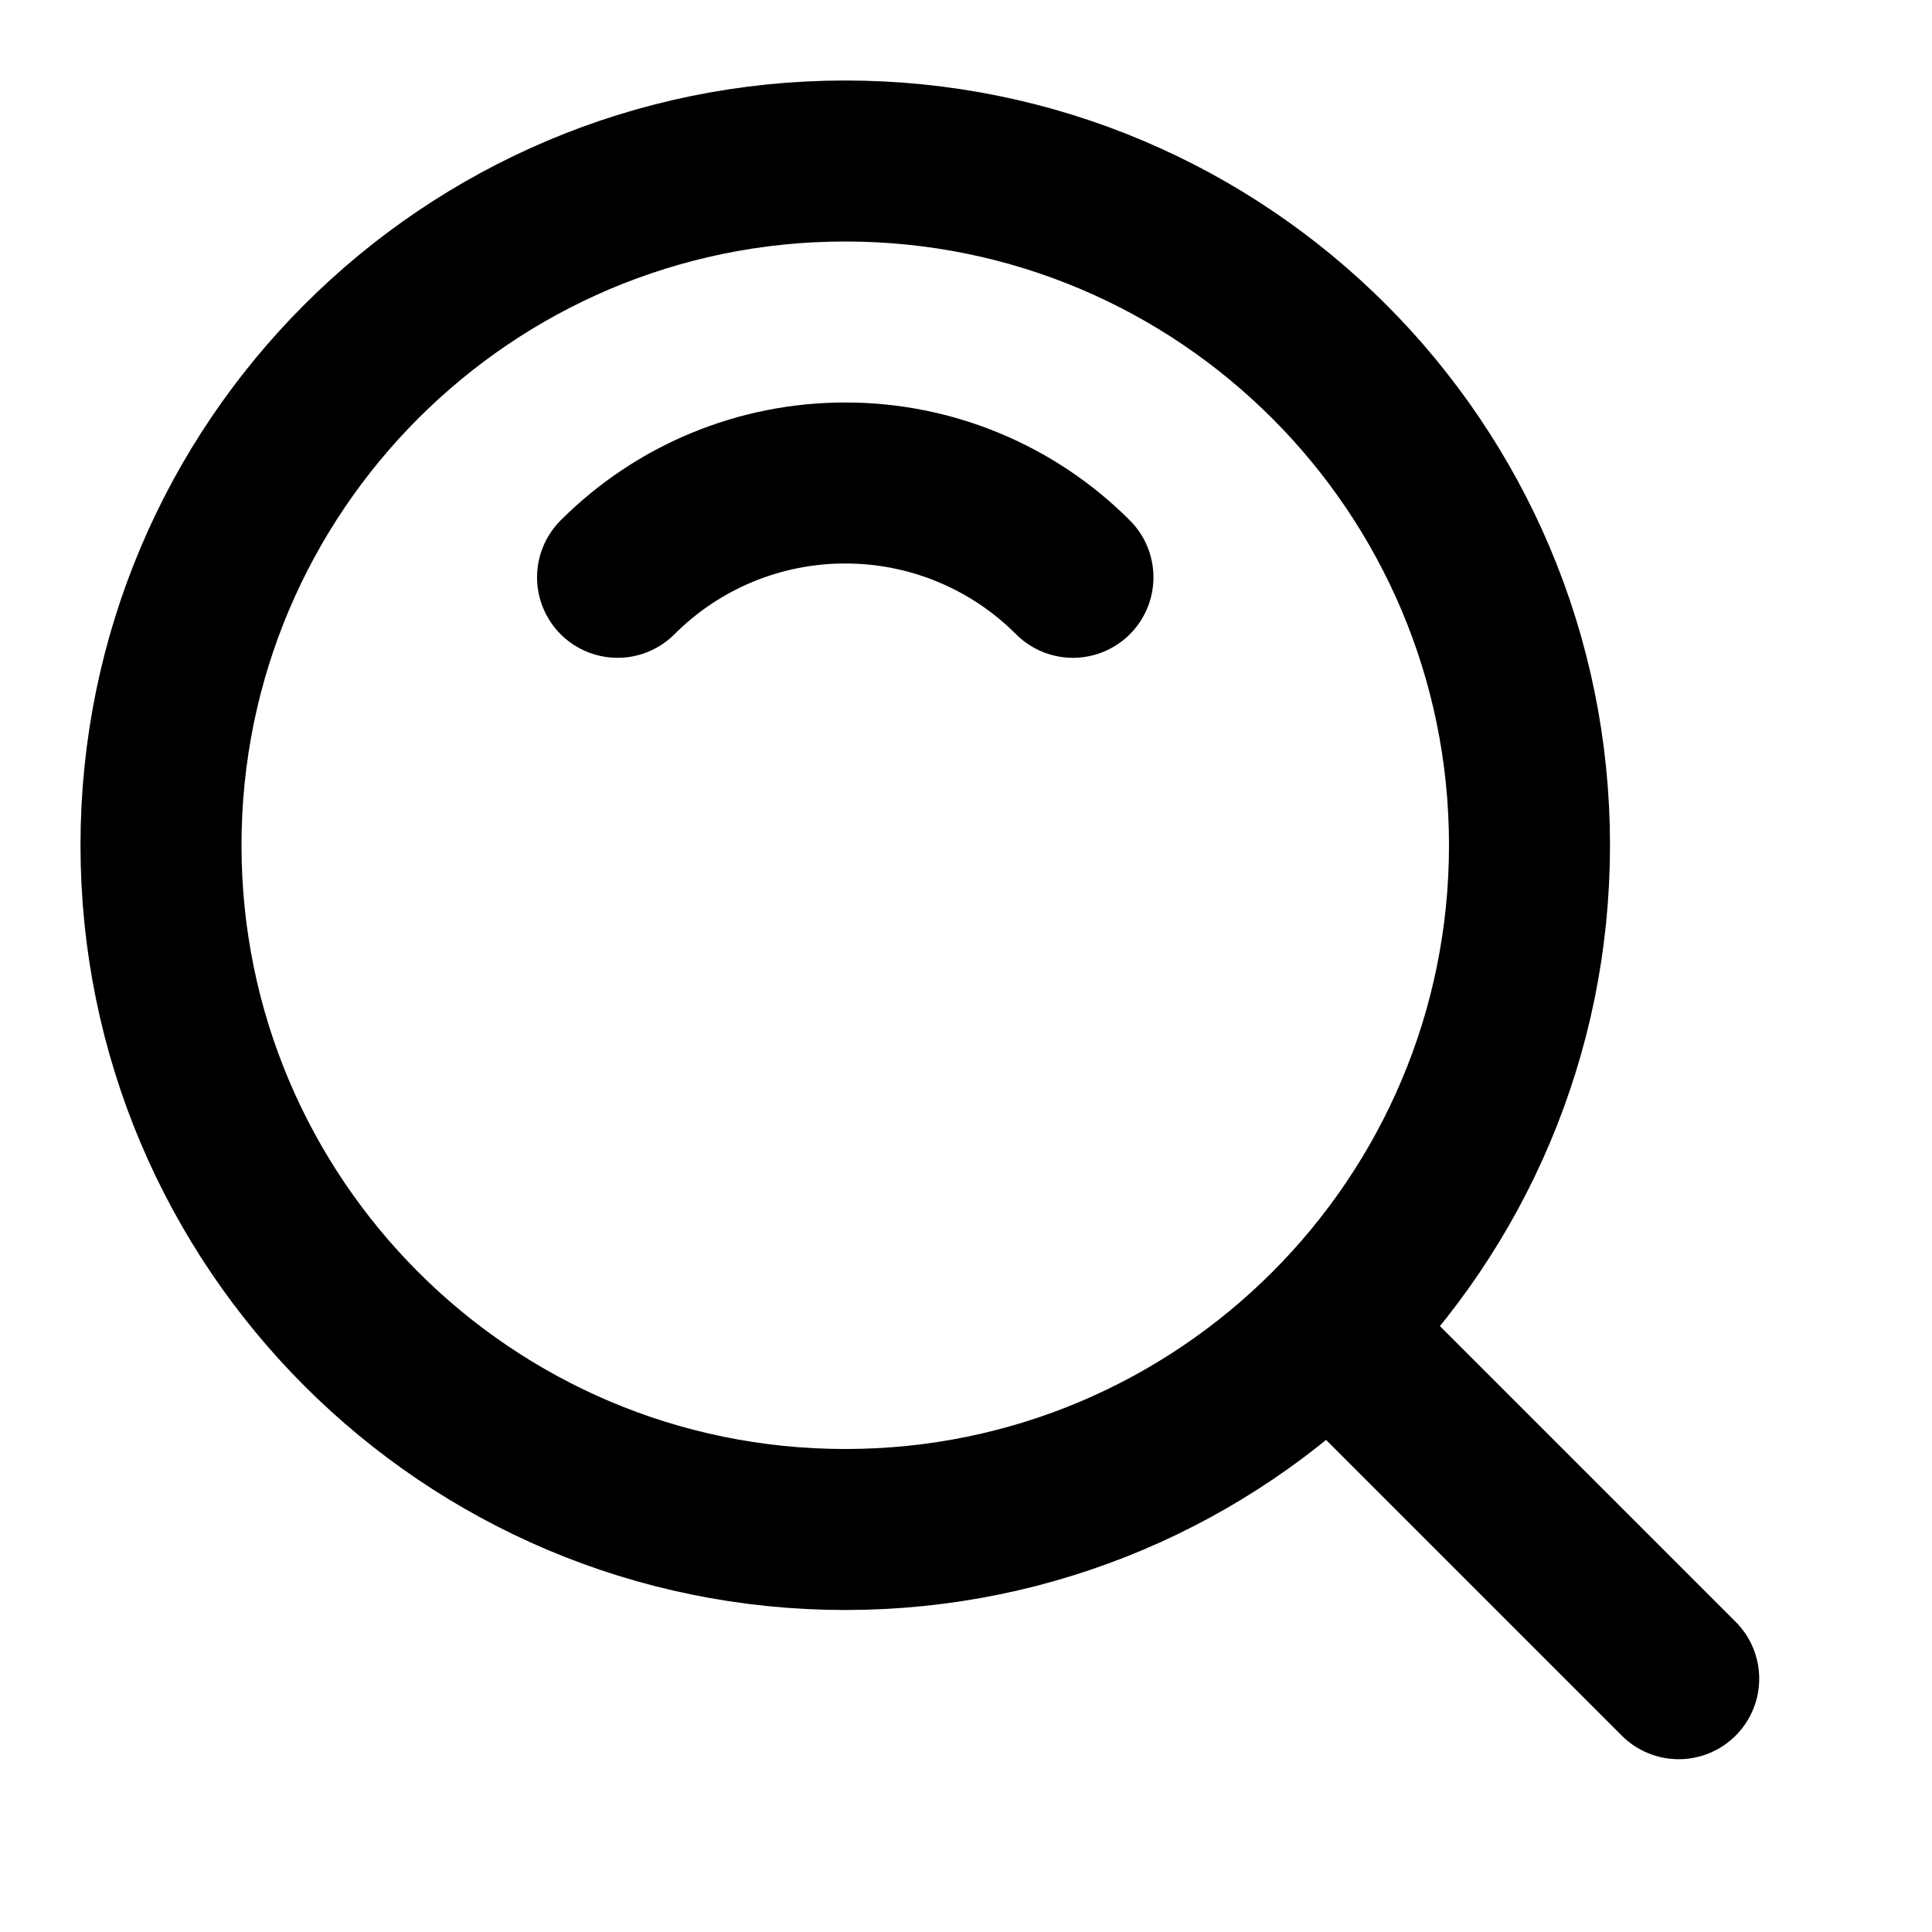
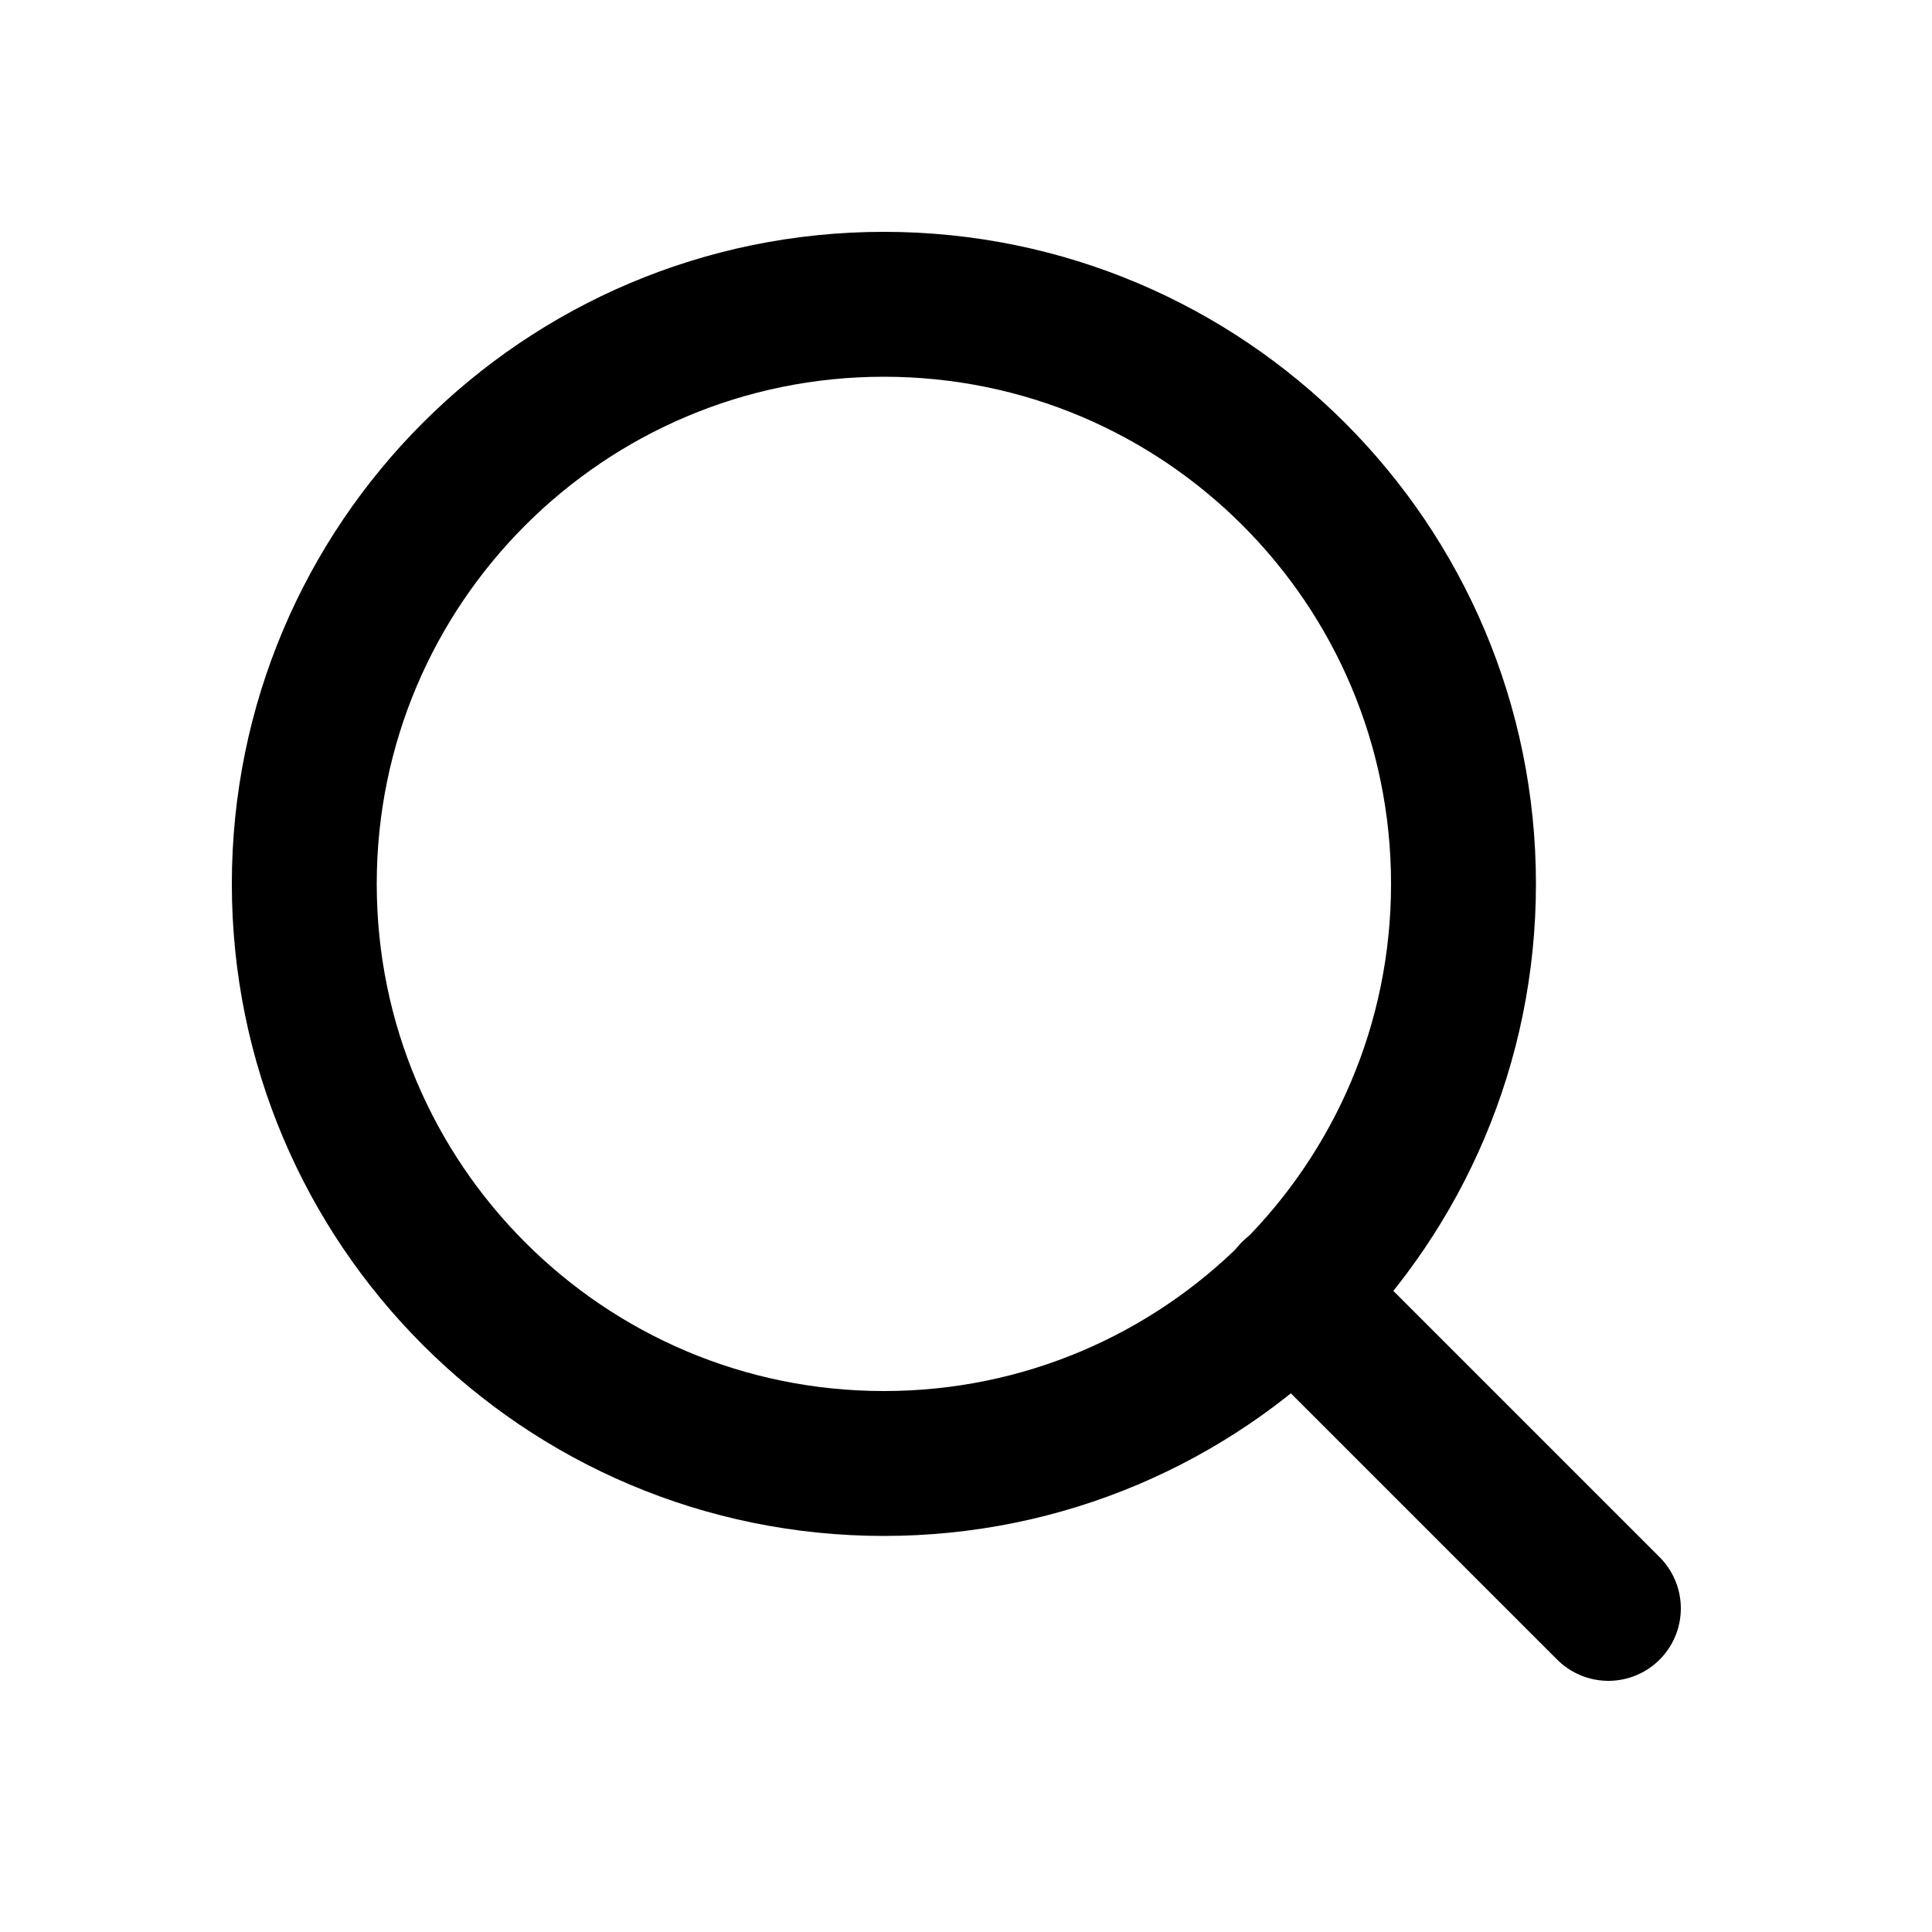
- <svg xmlns="http://www.w3.org/2000/svg" width="48" height="48" viewBox="0 0 48 48">
-   <g fill="none" stroke="currentColor" stroke-linejoin="round" stroke-width="4">
-     <path d="M21 38c9.389 0 17-7.611 17-17S30.389 4 21 4S4 11.611 4 21s7.611 17 17 17Z" />
-     <path stroke-linecap="round" d="M26.657 14.343A7.98 7.98 0 0 0 21 12a7.98 7.98 0 0 0-5.657 2.343m17.879 18.879l8.485 8.485" />
+ <svg xmlns="http://www.w3.org/2000/svg" width="24" height="24" viewBox="0 0 24 24">
+   <g transform="scale(0.9) translate(1.2, 1.2)" fill="none" stroke="currentColor" stroke-linecap="round" stroke-linejoin="round" stroke-width="2">
+     <circle cx="11" cy="11" r="8" />
+     <line x1="21" y1="21" x2="16.65" y2="16.65" />
  </g>
</svg>
